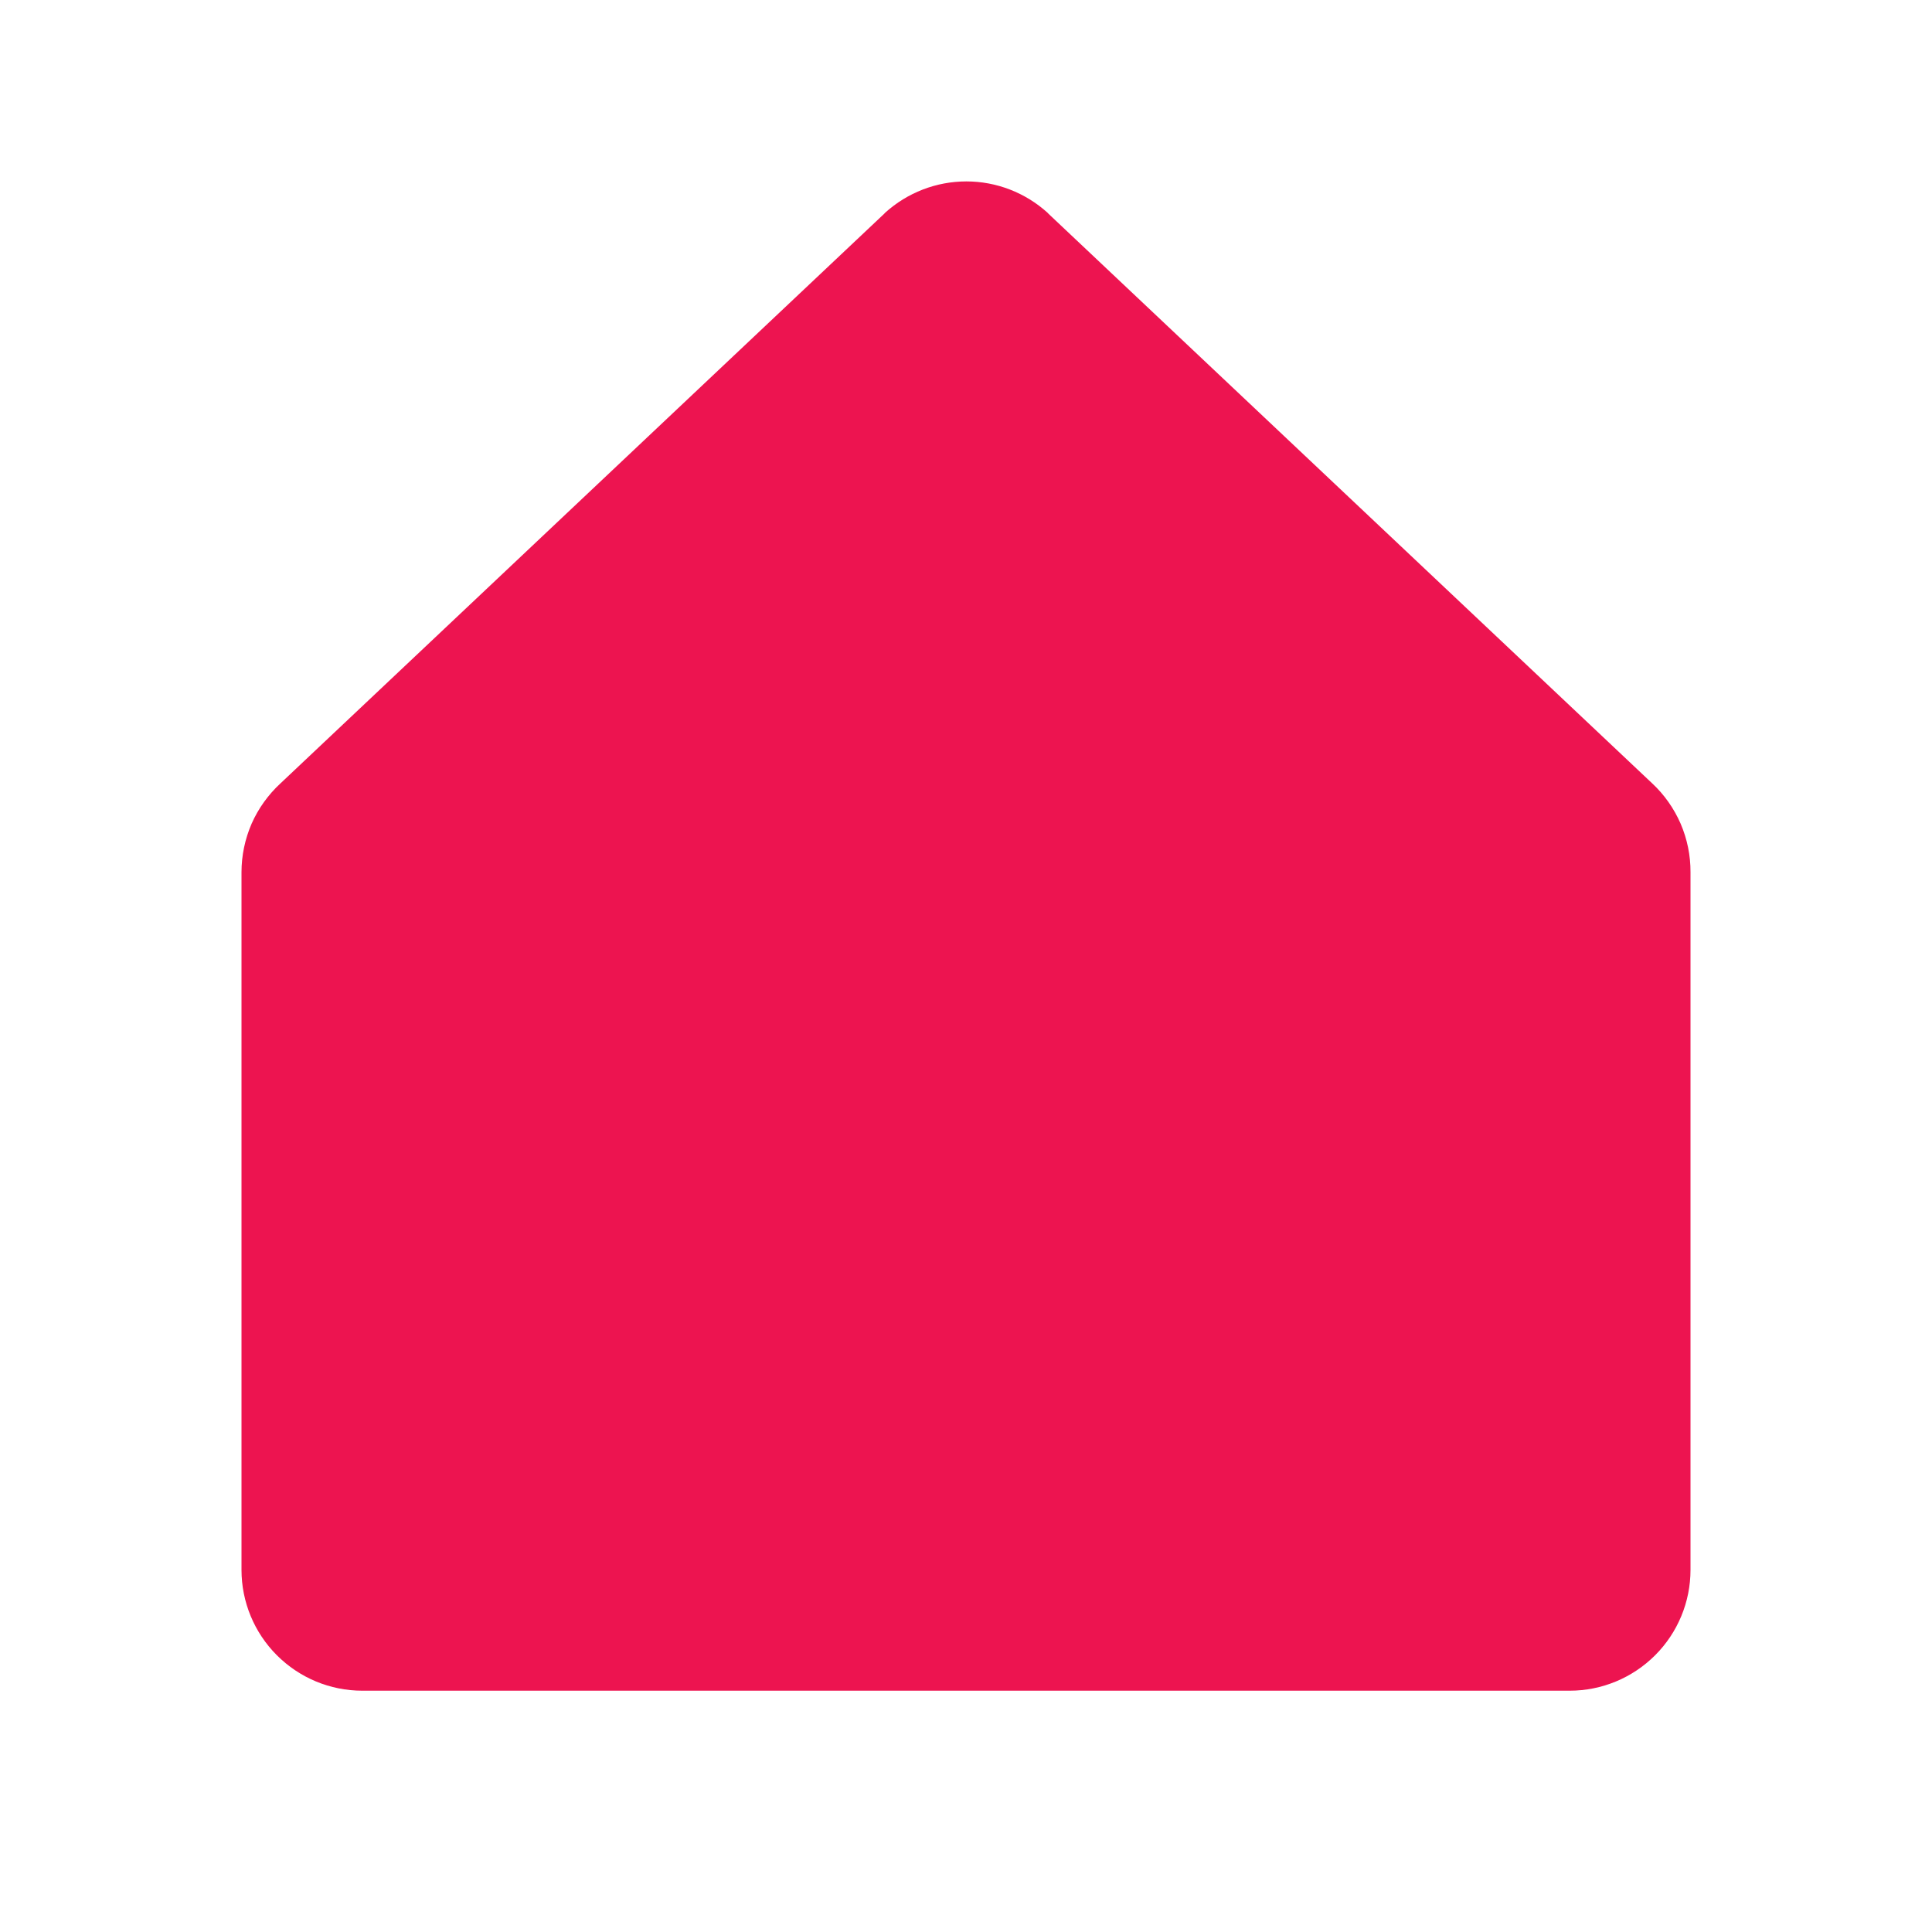
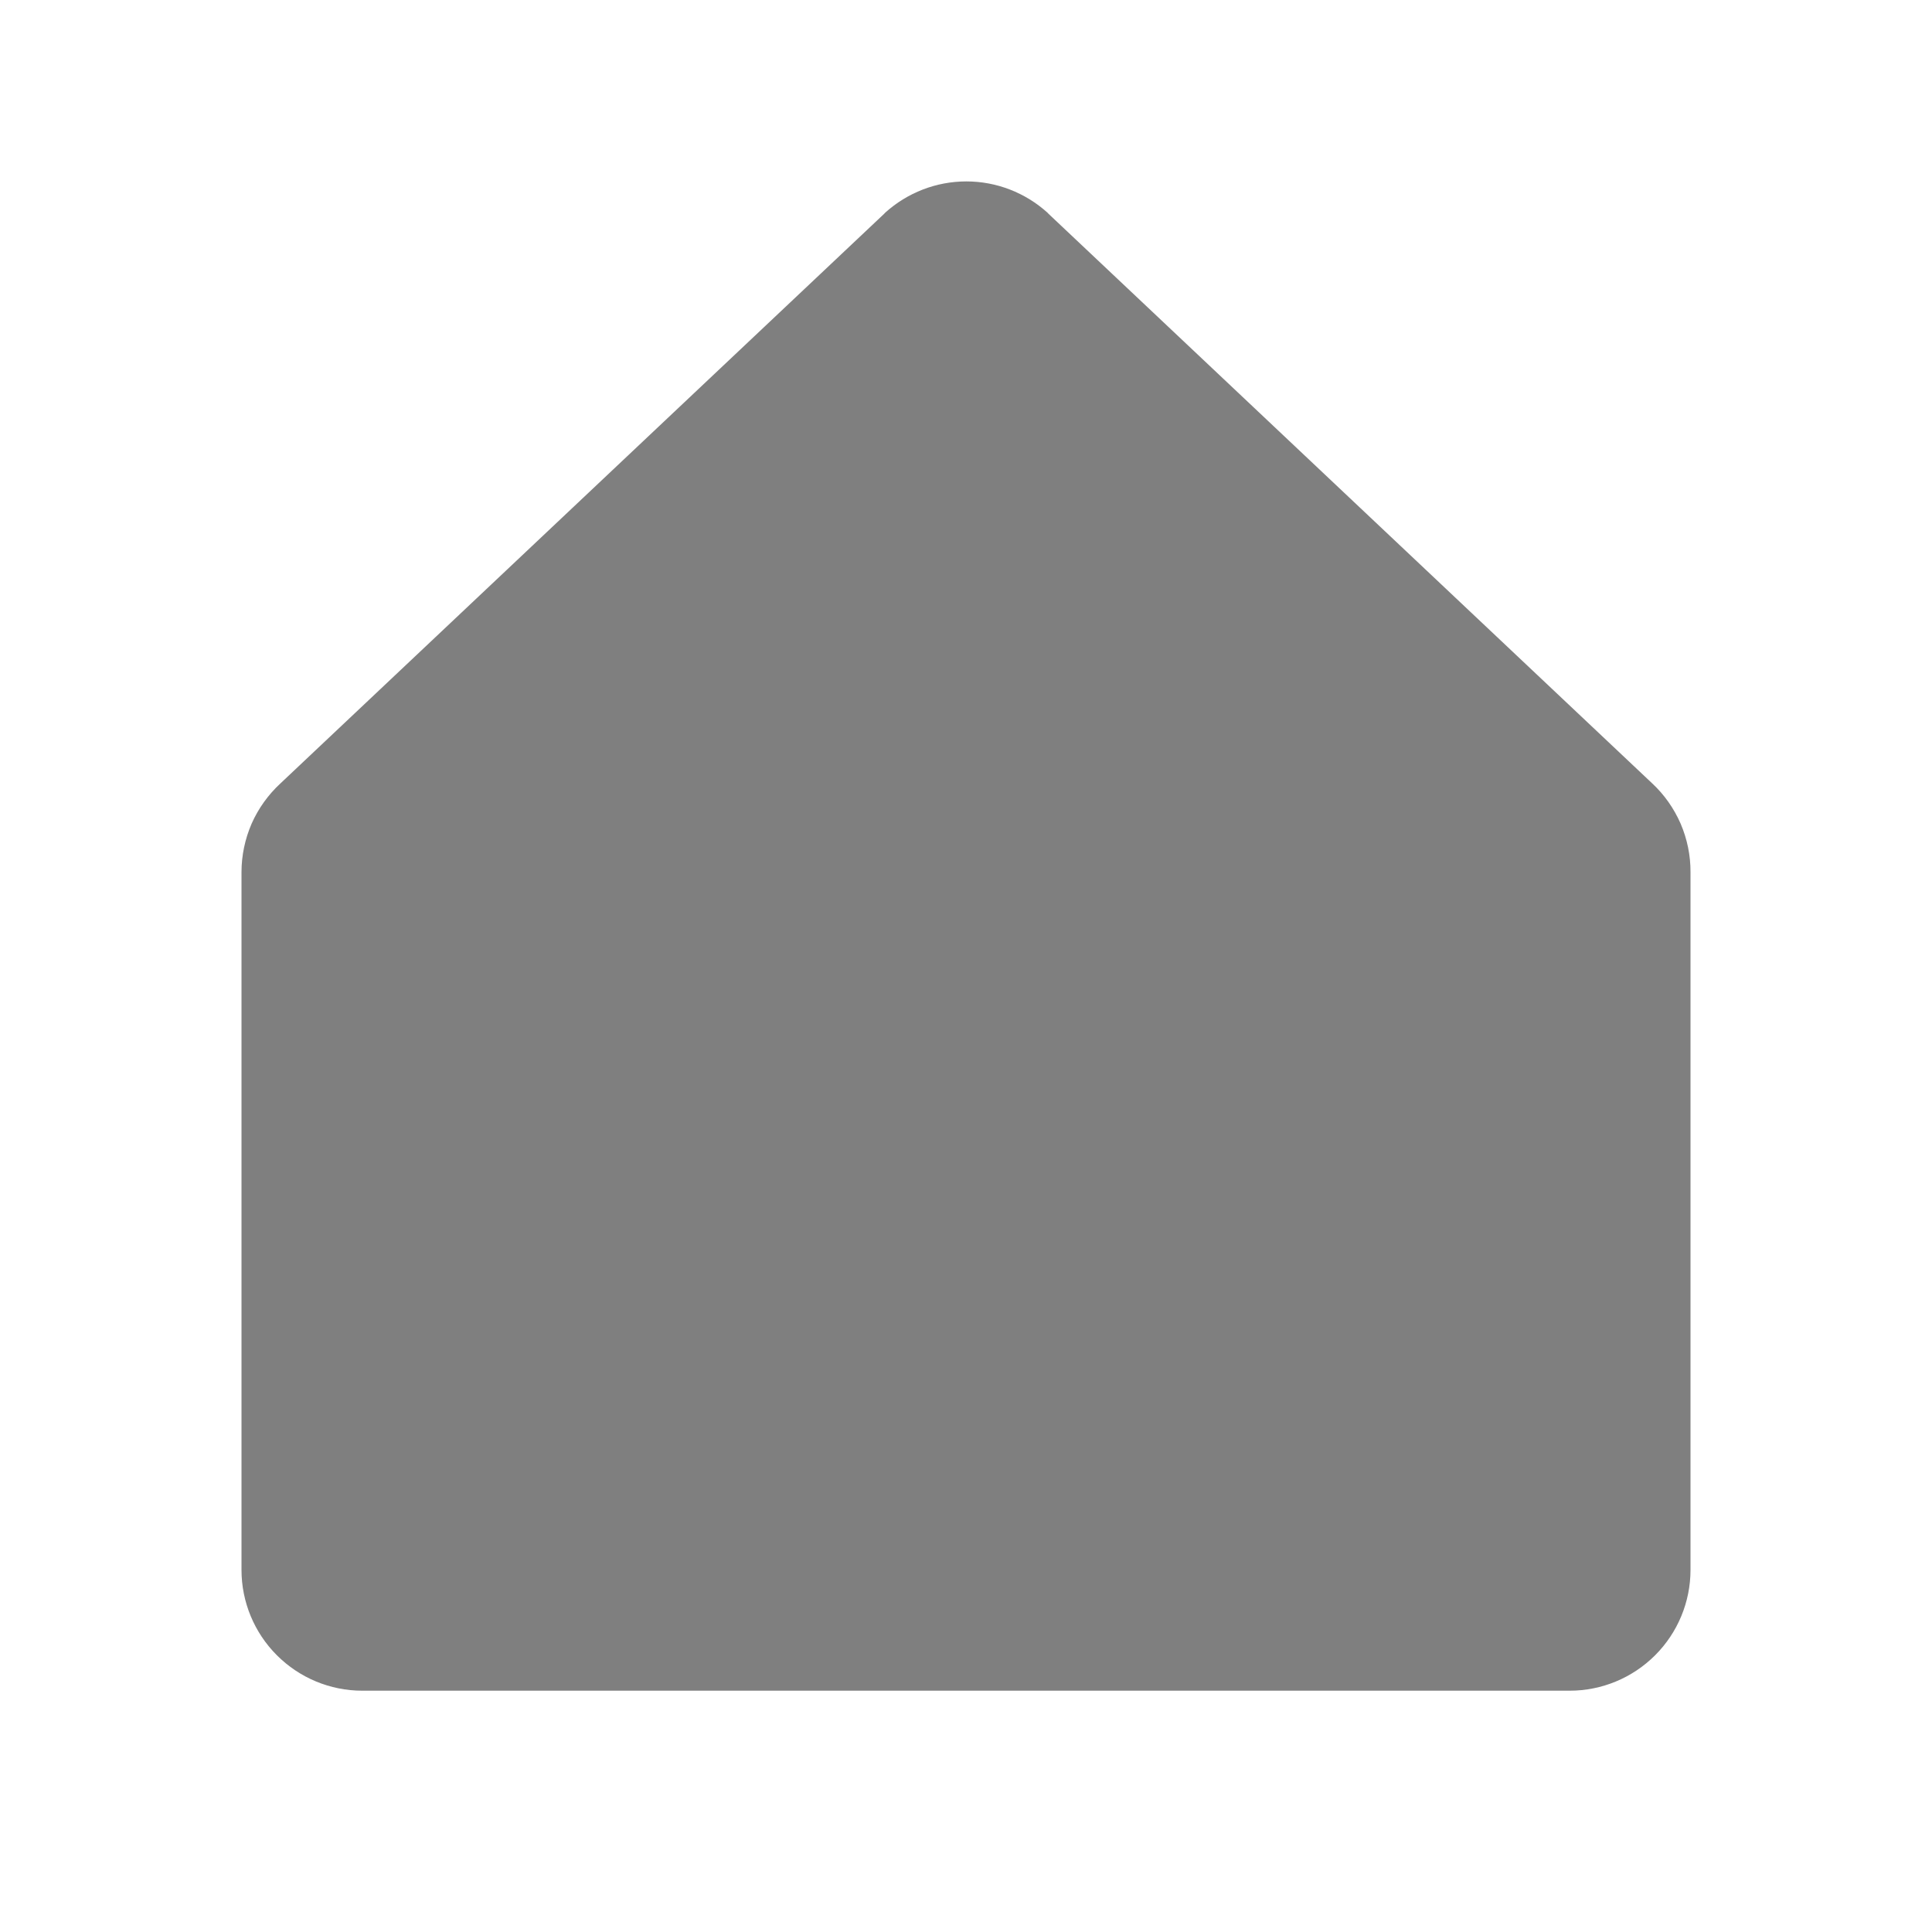
<svg xmlns="http://www.w3.org/2000/svg" width="20" height="20" viewBox="0 0 20 20" fill="none">
-   <path d="M17.5 9.029V16.252C17.5 16.583 17.368 16.901 17.134 17.135C16.899 17.37 16.581 17.502 16.25 17.502H3.75C3.418 17.502 3.101 17.37 2.866 17.135C2.632 16.901 2.5 16.583 2.5 16.252V9.029C2.5 8.856 2.536 8.685 2.605 8.526C2.675 8.368 2.777 8.226 2.904 8.109L9.154 2.212L9.162 2.203C9.393 1.994 9.692 1.878 10.004 1.878C10.315 1.878 10.614 1.994 10.845 2.203C10.847 2.206 10.85 2.209 10.853 2.212L17.103 8.109C17.229 8.226 17.329 8.369 17.398 8.527C17.466 8.686 17.501 8.856 17.5 9.029Z" fill="#ED1450" />
+   <path d="M17.5 9.029V16.252C17.5 16.583 17.368 16.901 17.134 17.135C16.899 17.37 16.581 17.502 16.25 17.502H3.75C3.418 17.502 3.101 17.37 2.866 17.135C2.632 16.901 2.5 16.583 2.5 16.252V9.029C2.5 8.856 2.536 8.685 2.605 8.526C2.675 8.368 2.777 8.226 2.904 8.109L9.154 2.212L9.162 2.203C9.393 1.994 9.692 1.878 10.004 1.878C10.315 1.878 10.614 1.994 10.845 2.203C10.847 2.206 10.85 2.209 10.853 2.212L17.103 8.109C17.229 8.226 17.329 8.369 17.398 8.527C17.466 8.686 17.501 8.856 17.5 9.029Z" fill="black" fill-opacity="0.5" />
</svg>
